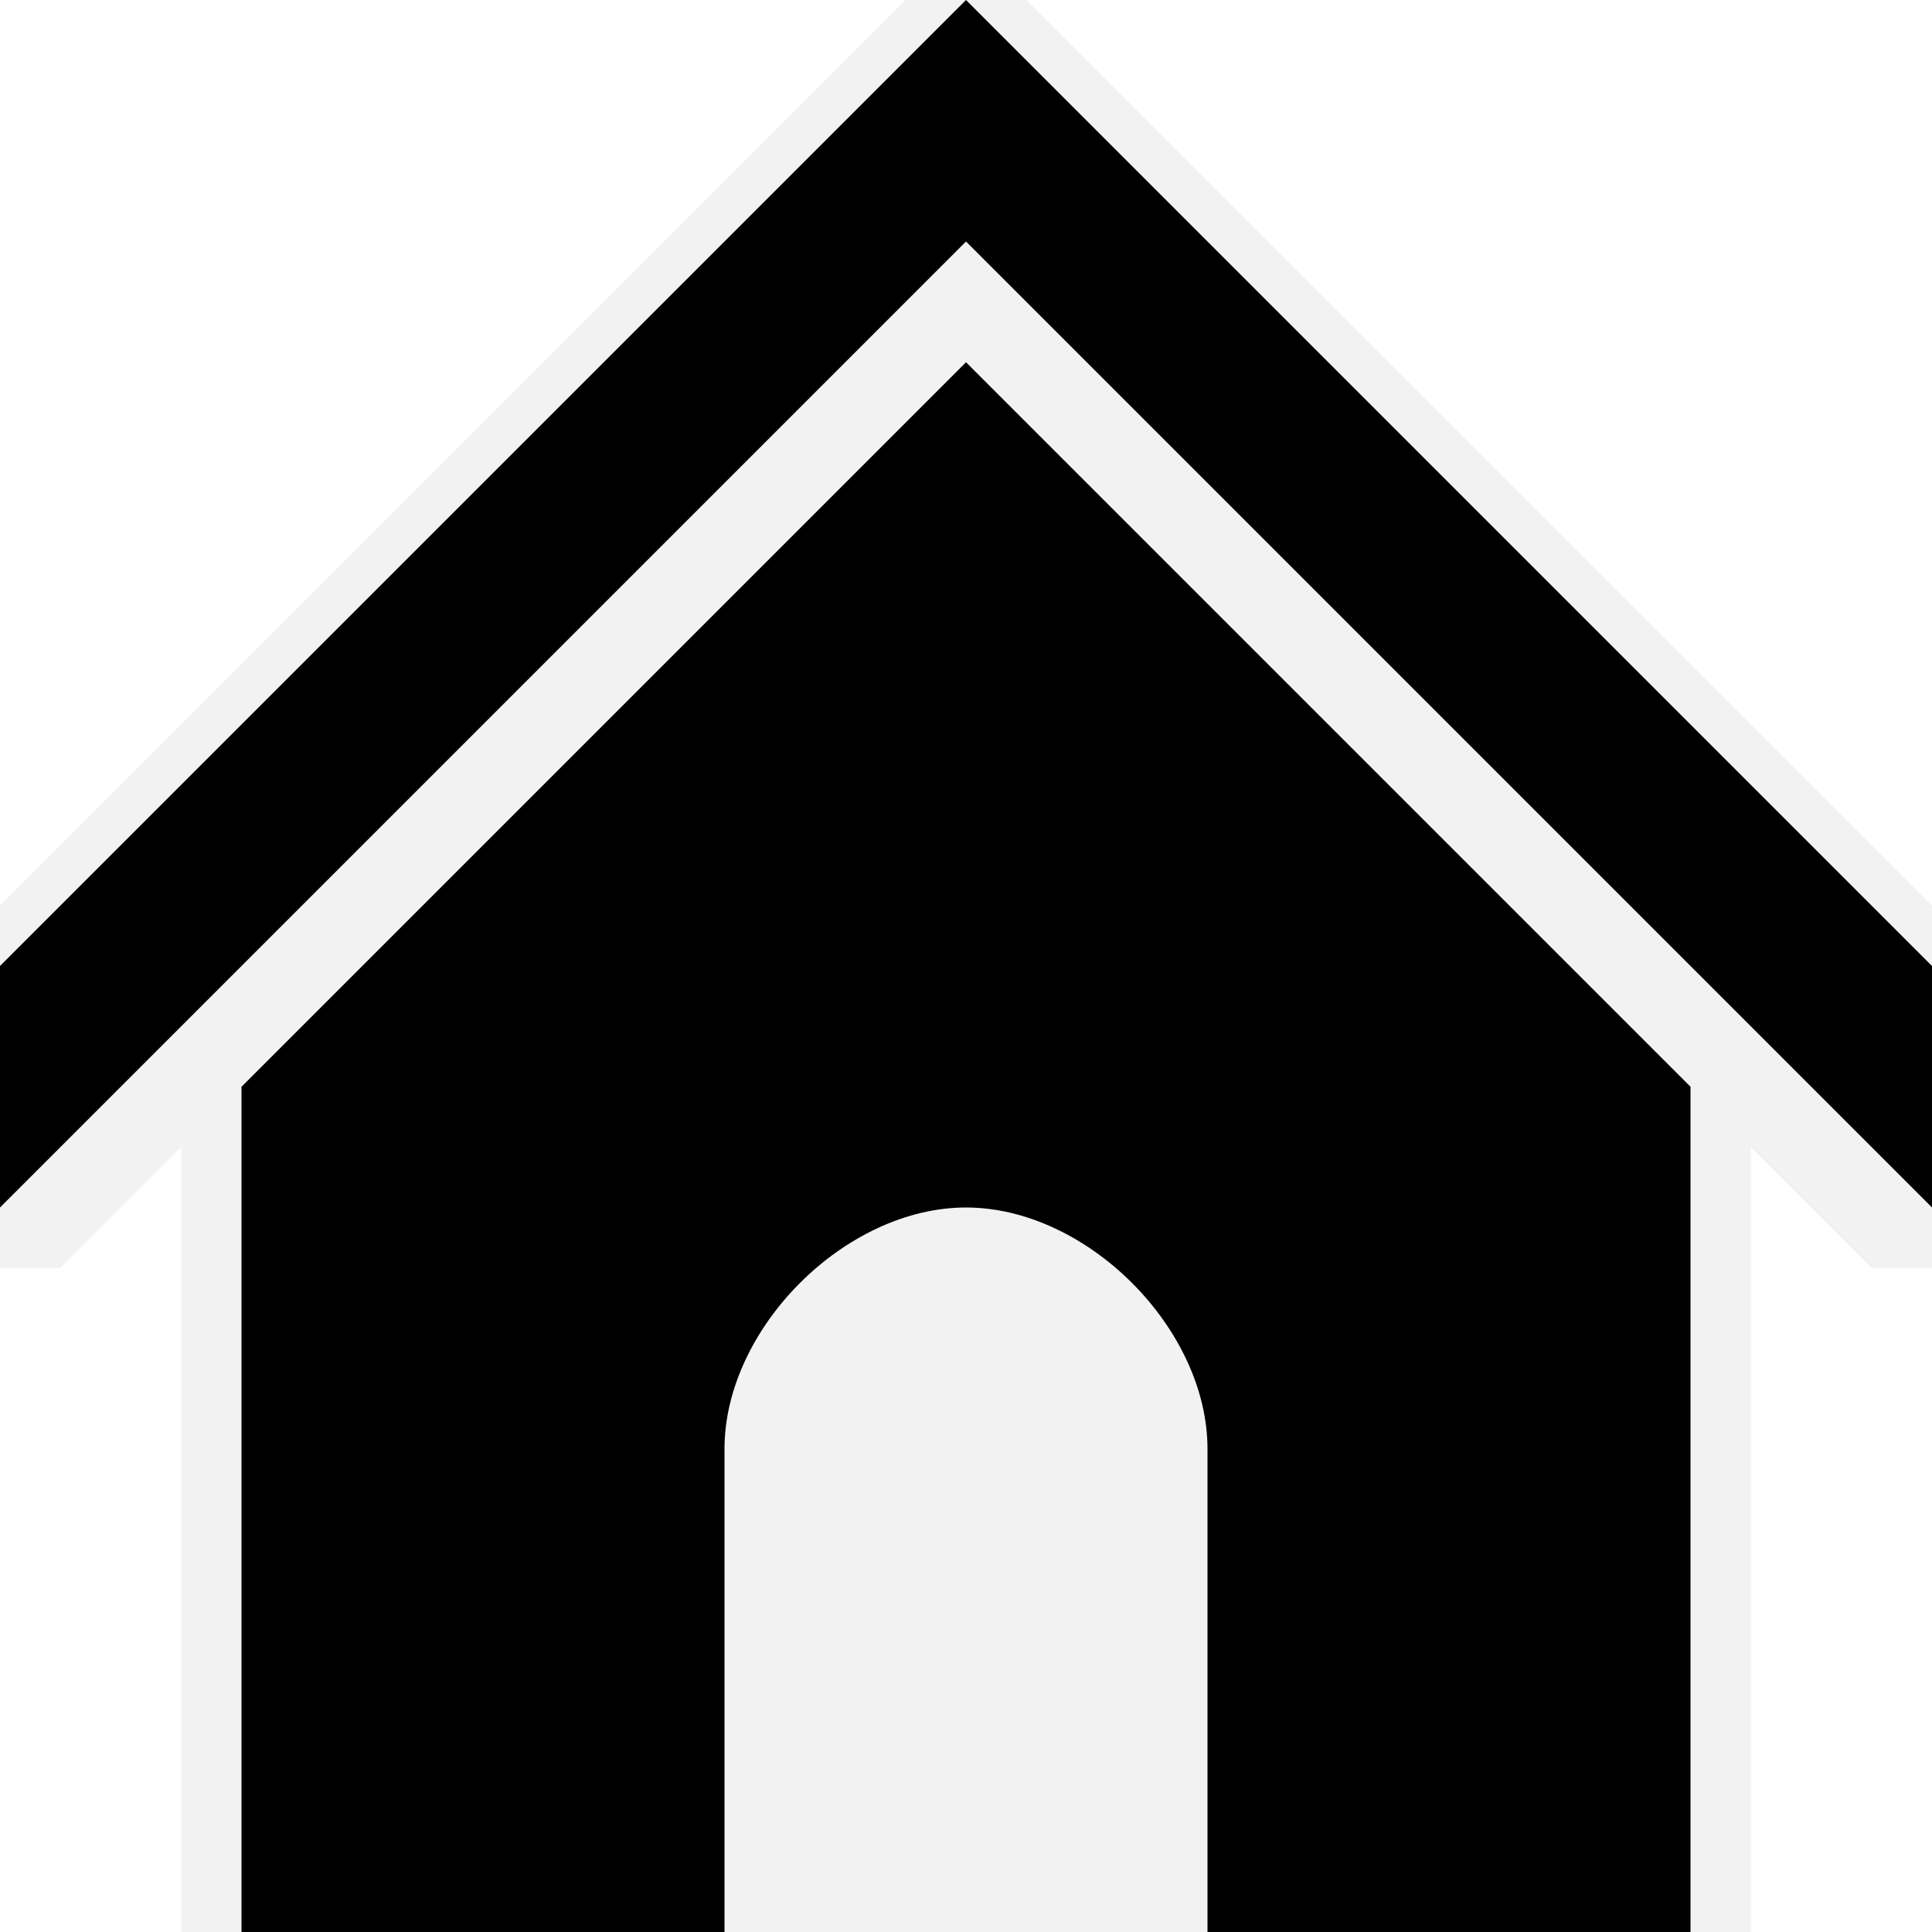
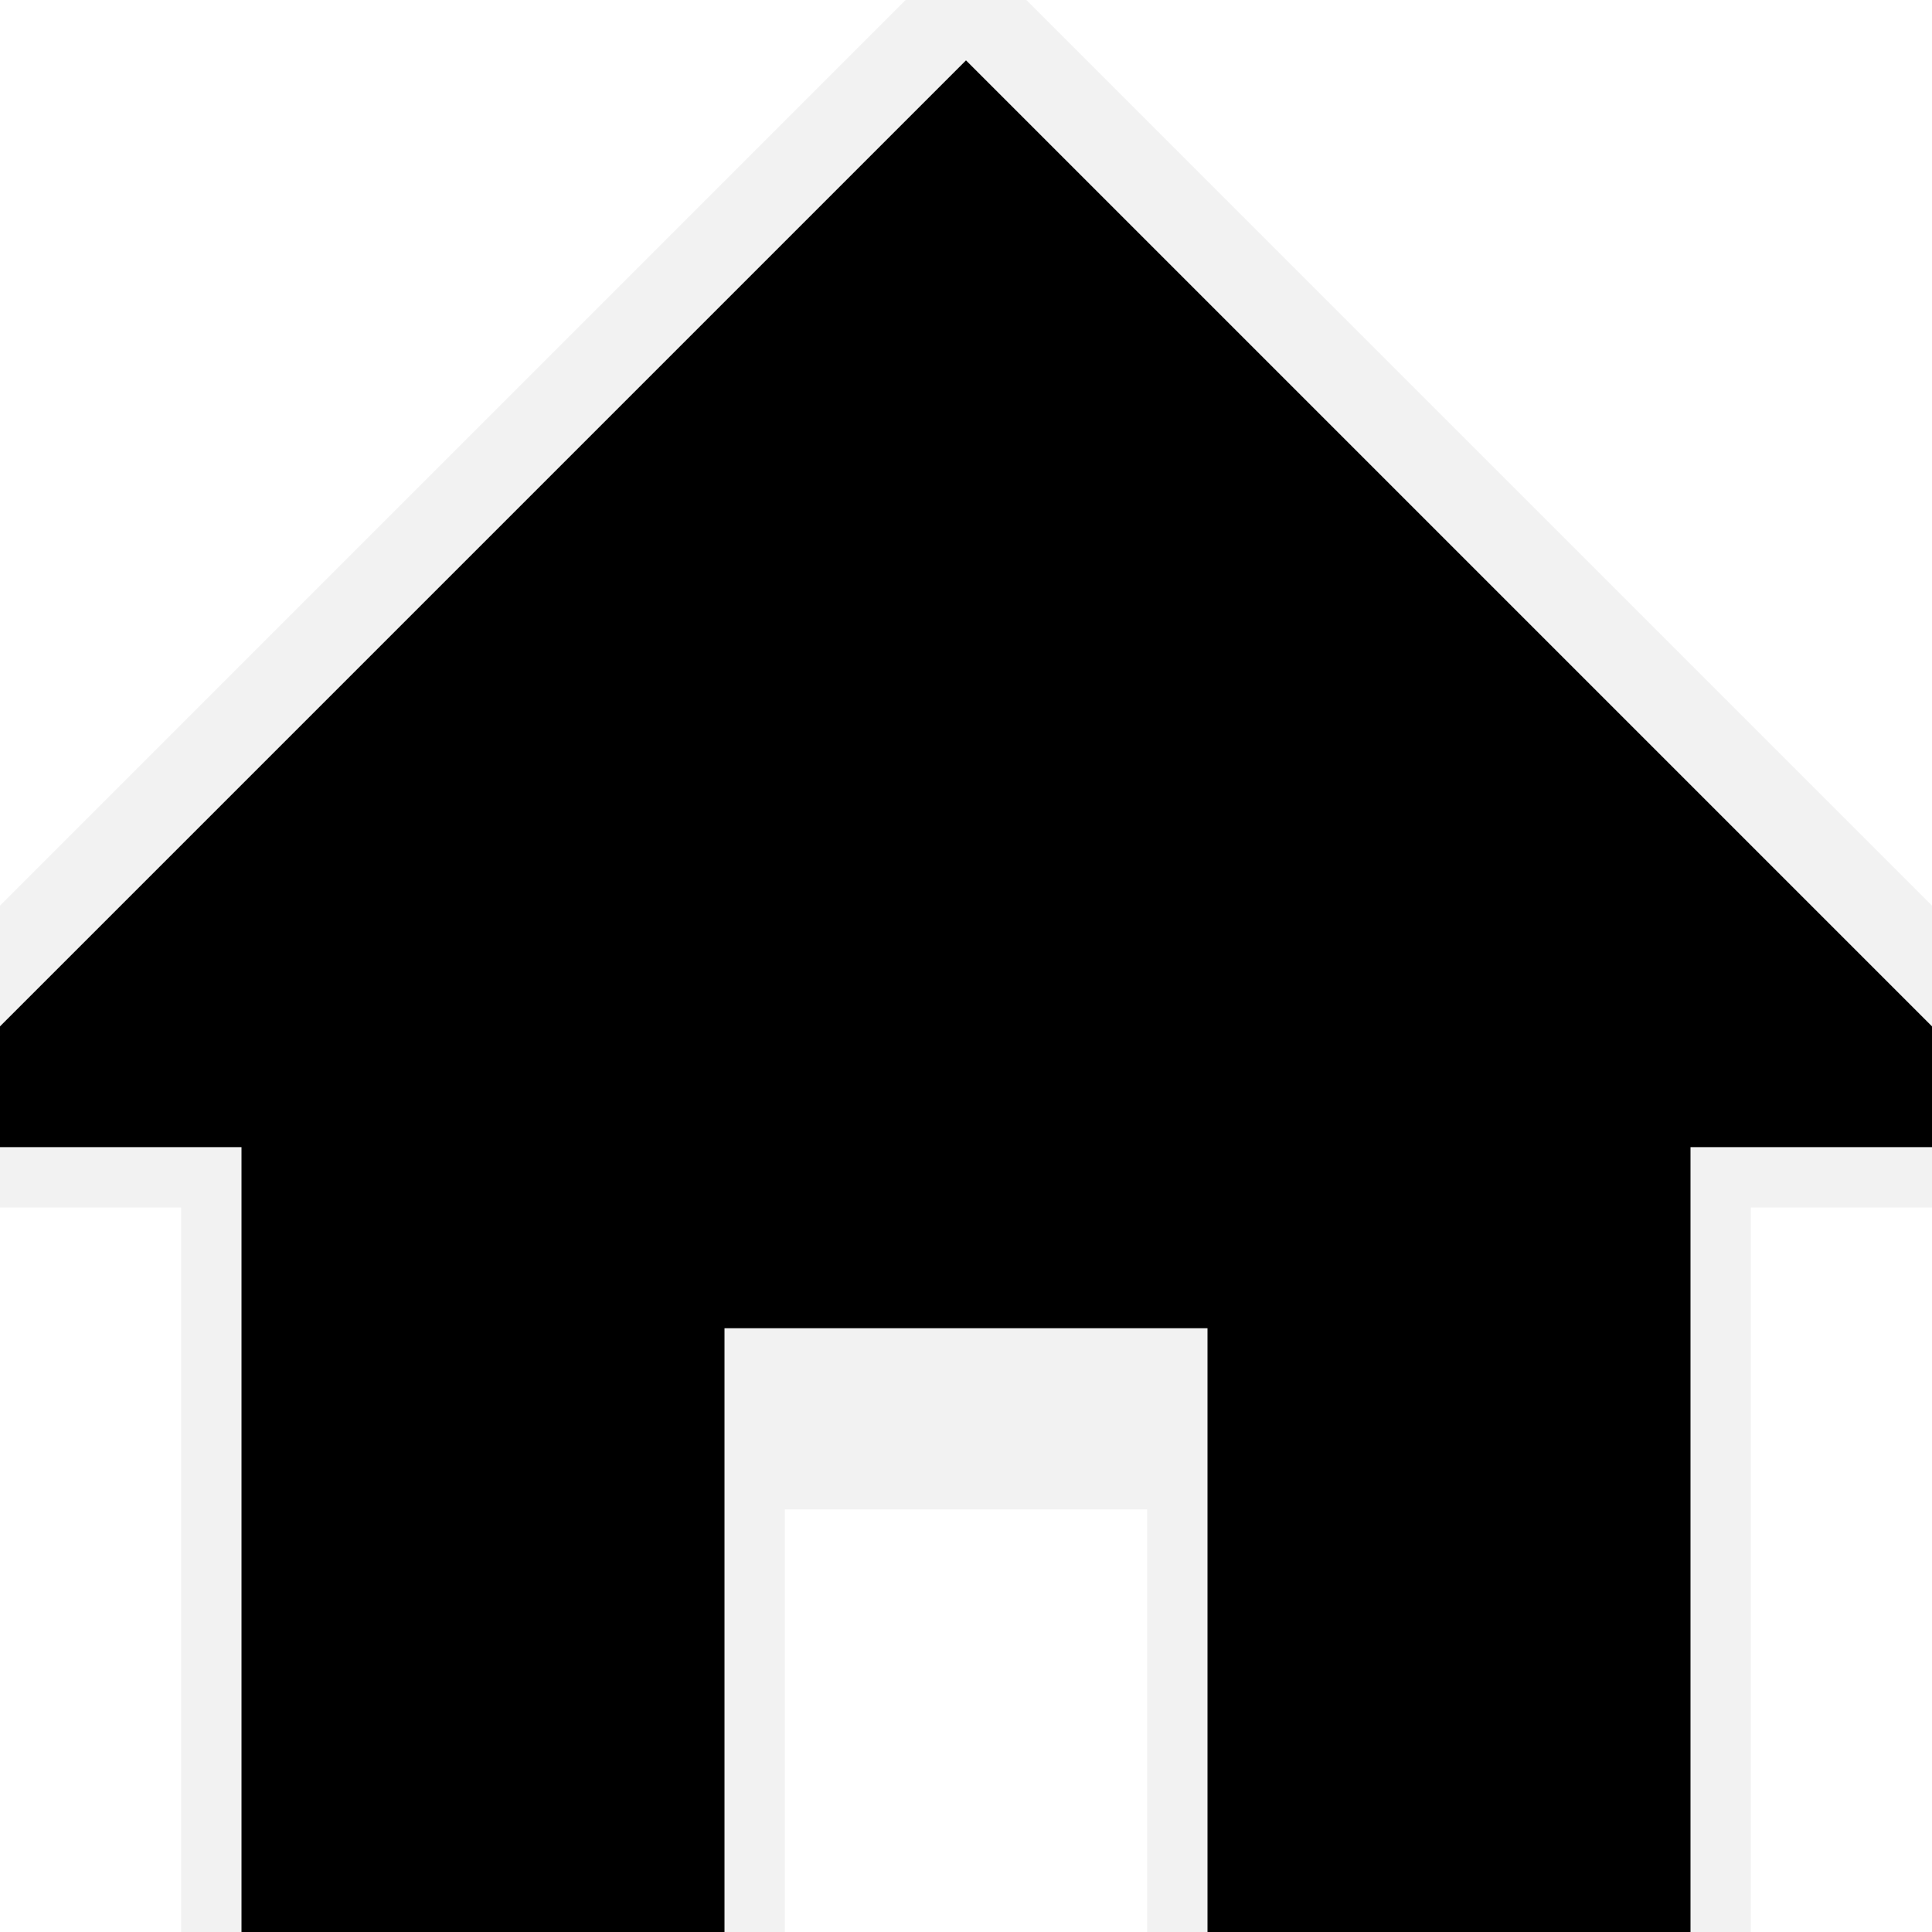
<svg xmlns="http://www.w3.org/2000/svg" width="160" height="160" viewBox="0 0 160 160">
-   <path id="bg" style="fill:#f2f2f2;stroke:none" d="M 80,-5 -5,80 v 25 H 5 L 15,95 v 70 H 145 V 95 l 10,10 h 10 V 80 Z" />
-   <path id="fg" style="fill:#000000;stroke:none" d="M 80,0 0,80 v 20 l 80,-80 80,80 V 80 Z m 0,30 -60,60 v 70 h 40 v -40 c 0,-10 10,-20 20,-20 10,0 20,10 20,20 v 40 h 40 V 90 Z" />
+   <path id="bg" style="fill:#f2f2f2;stroke:none" d="M 80,-5 -5,80 v 20 h 20 v 65 h 50 v -40 h 30 v 40 h 50 v -65 h 20 V 80 Z" />
+   <path id="fg" style="fill:#000000;stroke:none" d="M 80,5 0,85 v 10 h 20 v 65 h 40 v -50 h 40 v 50 h 40 V 95 h 20 V 85 Z" />
</svg>
